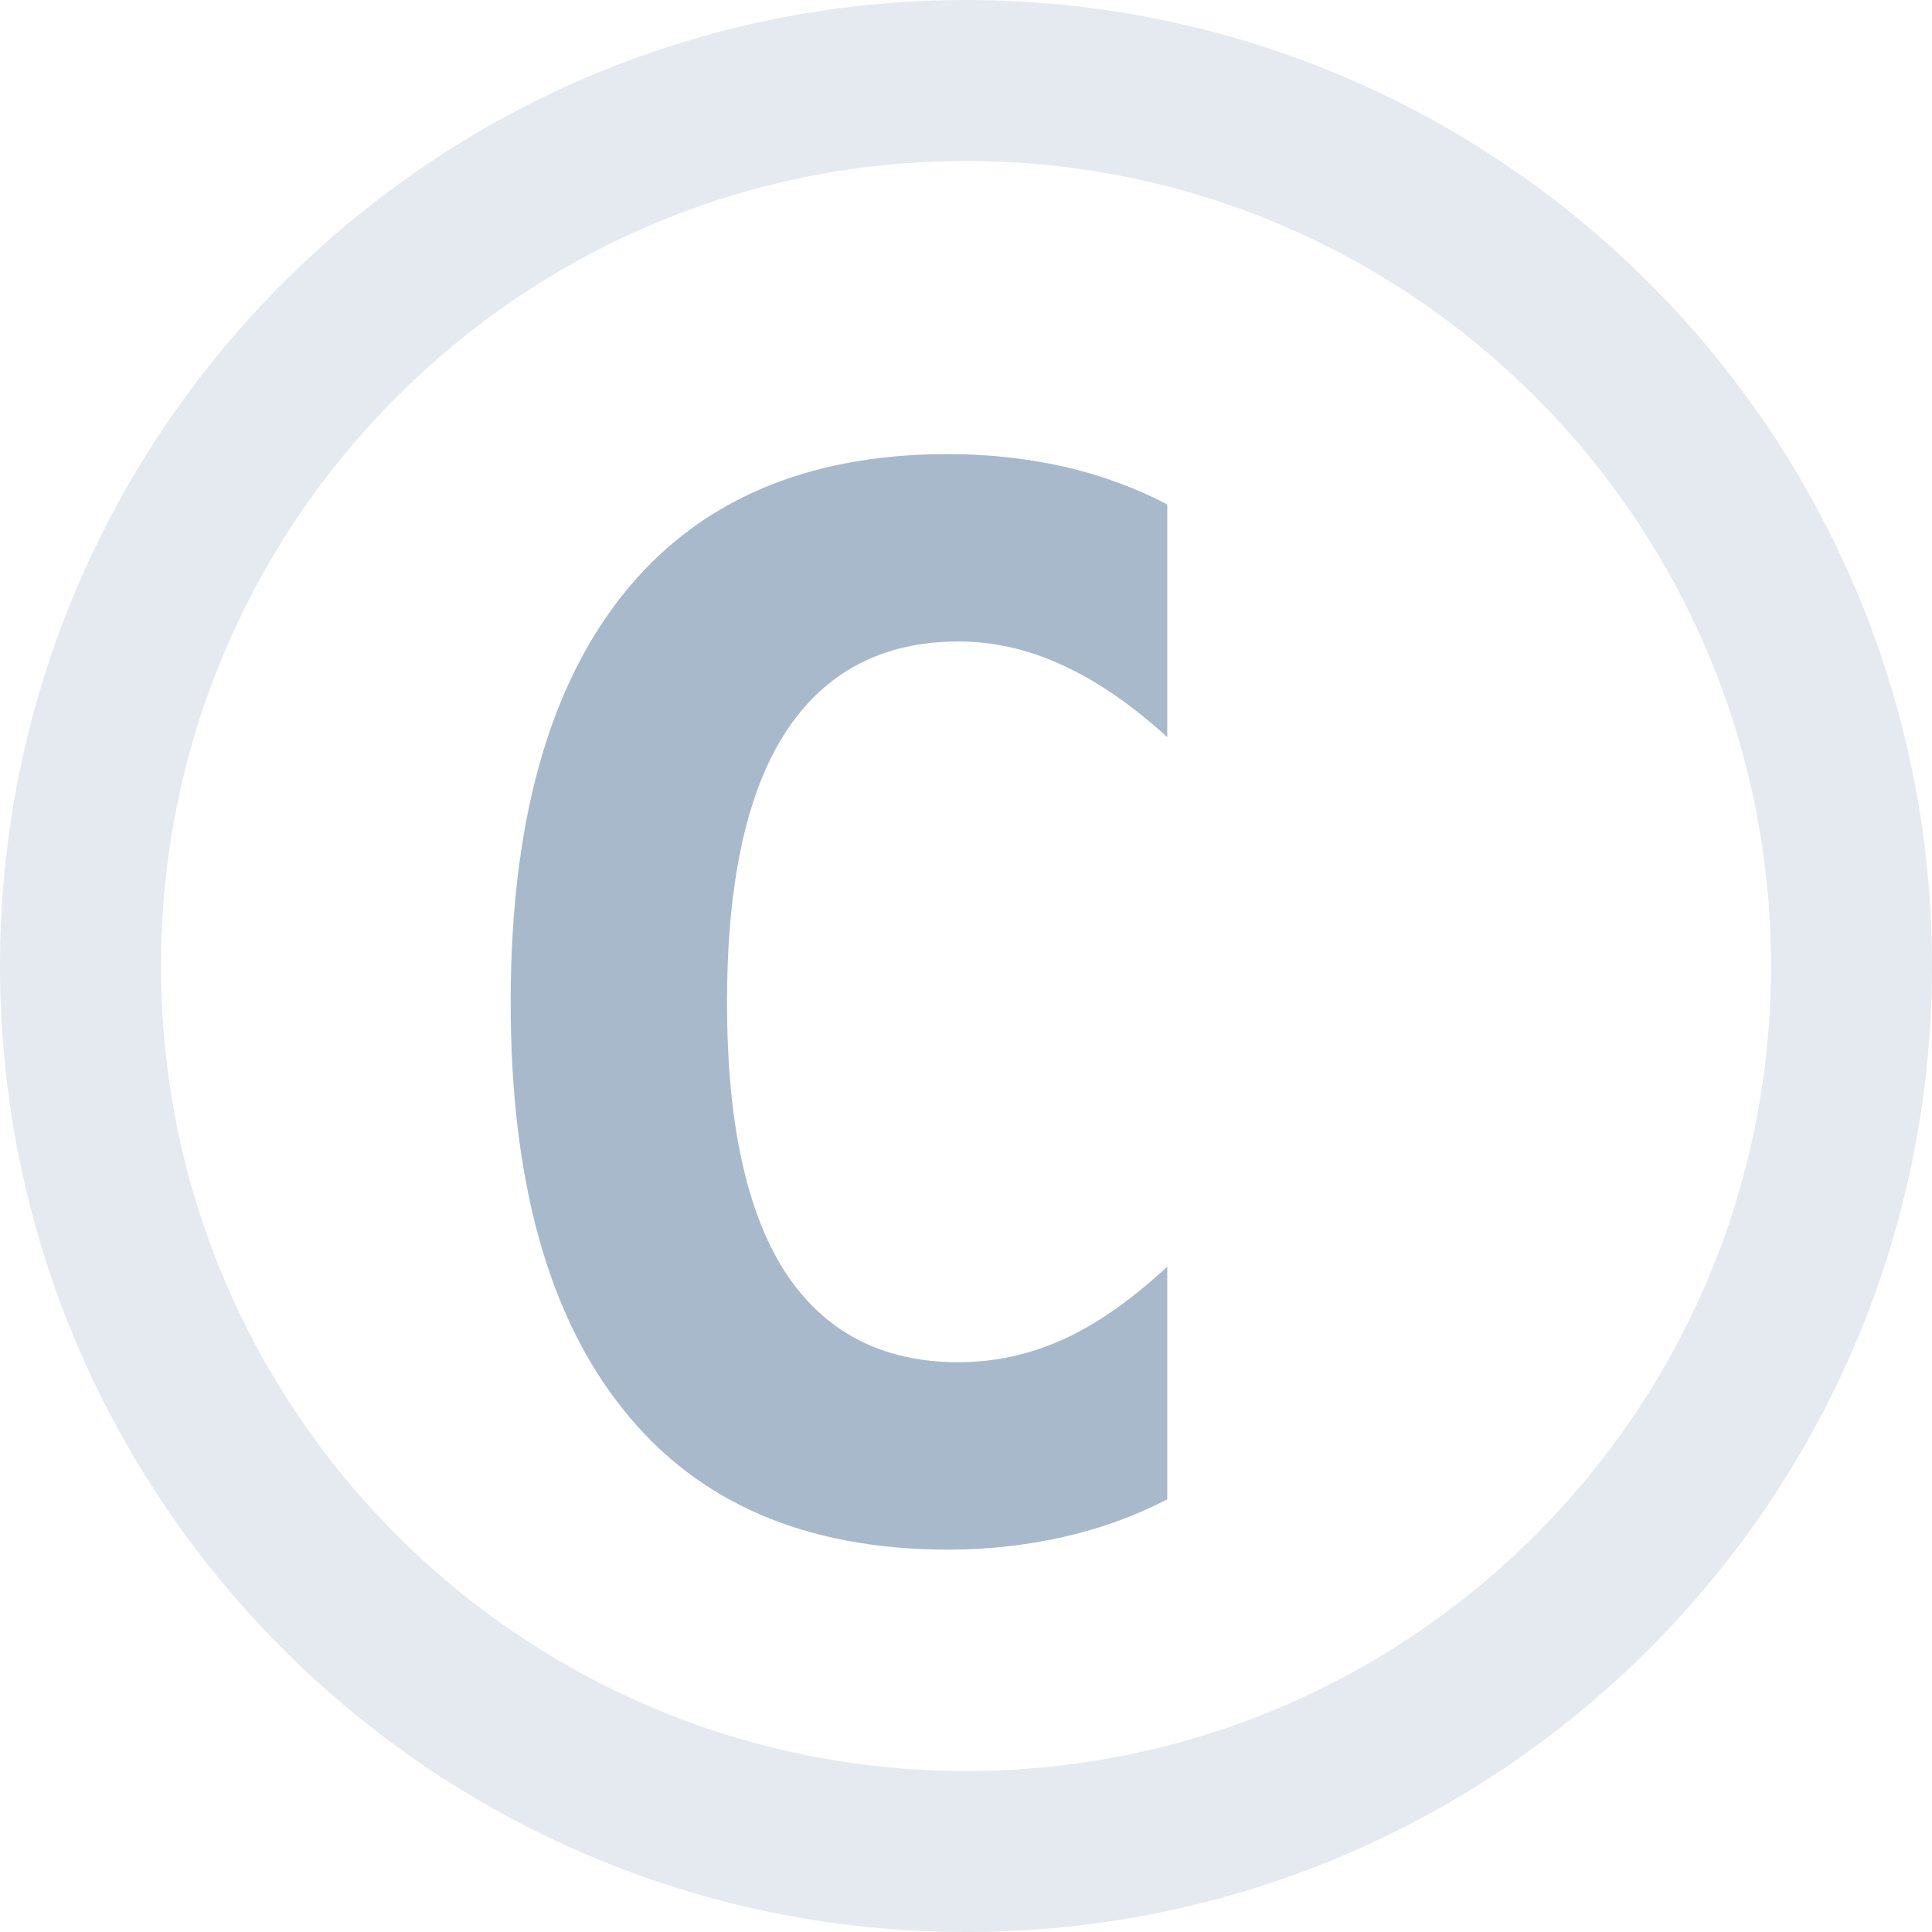
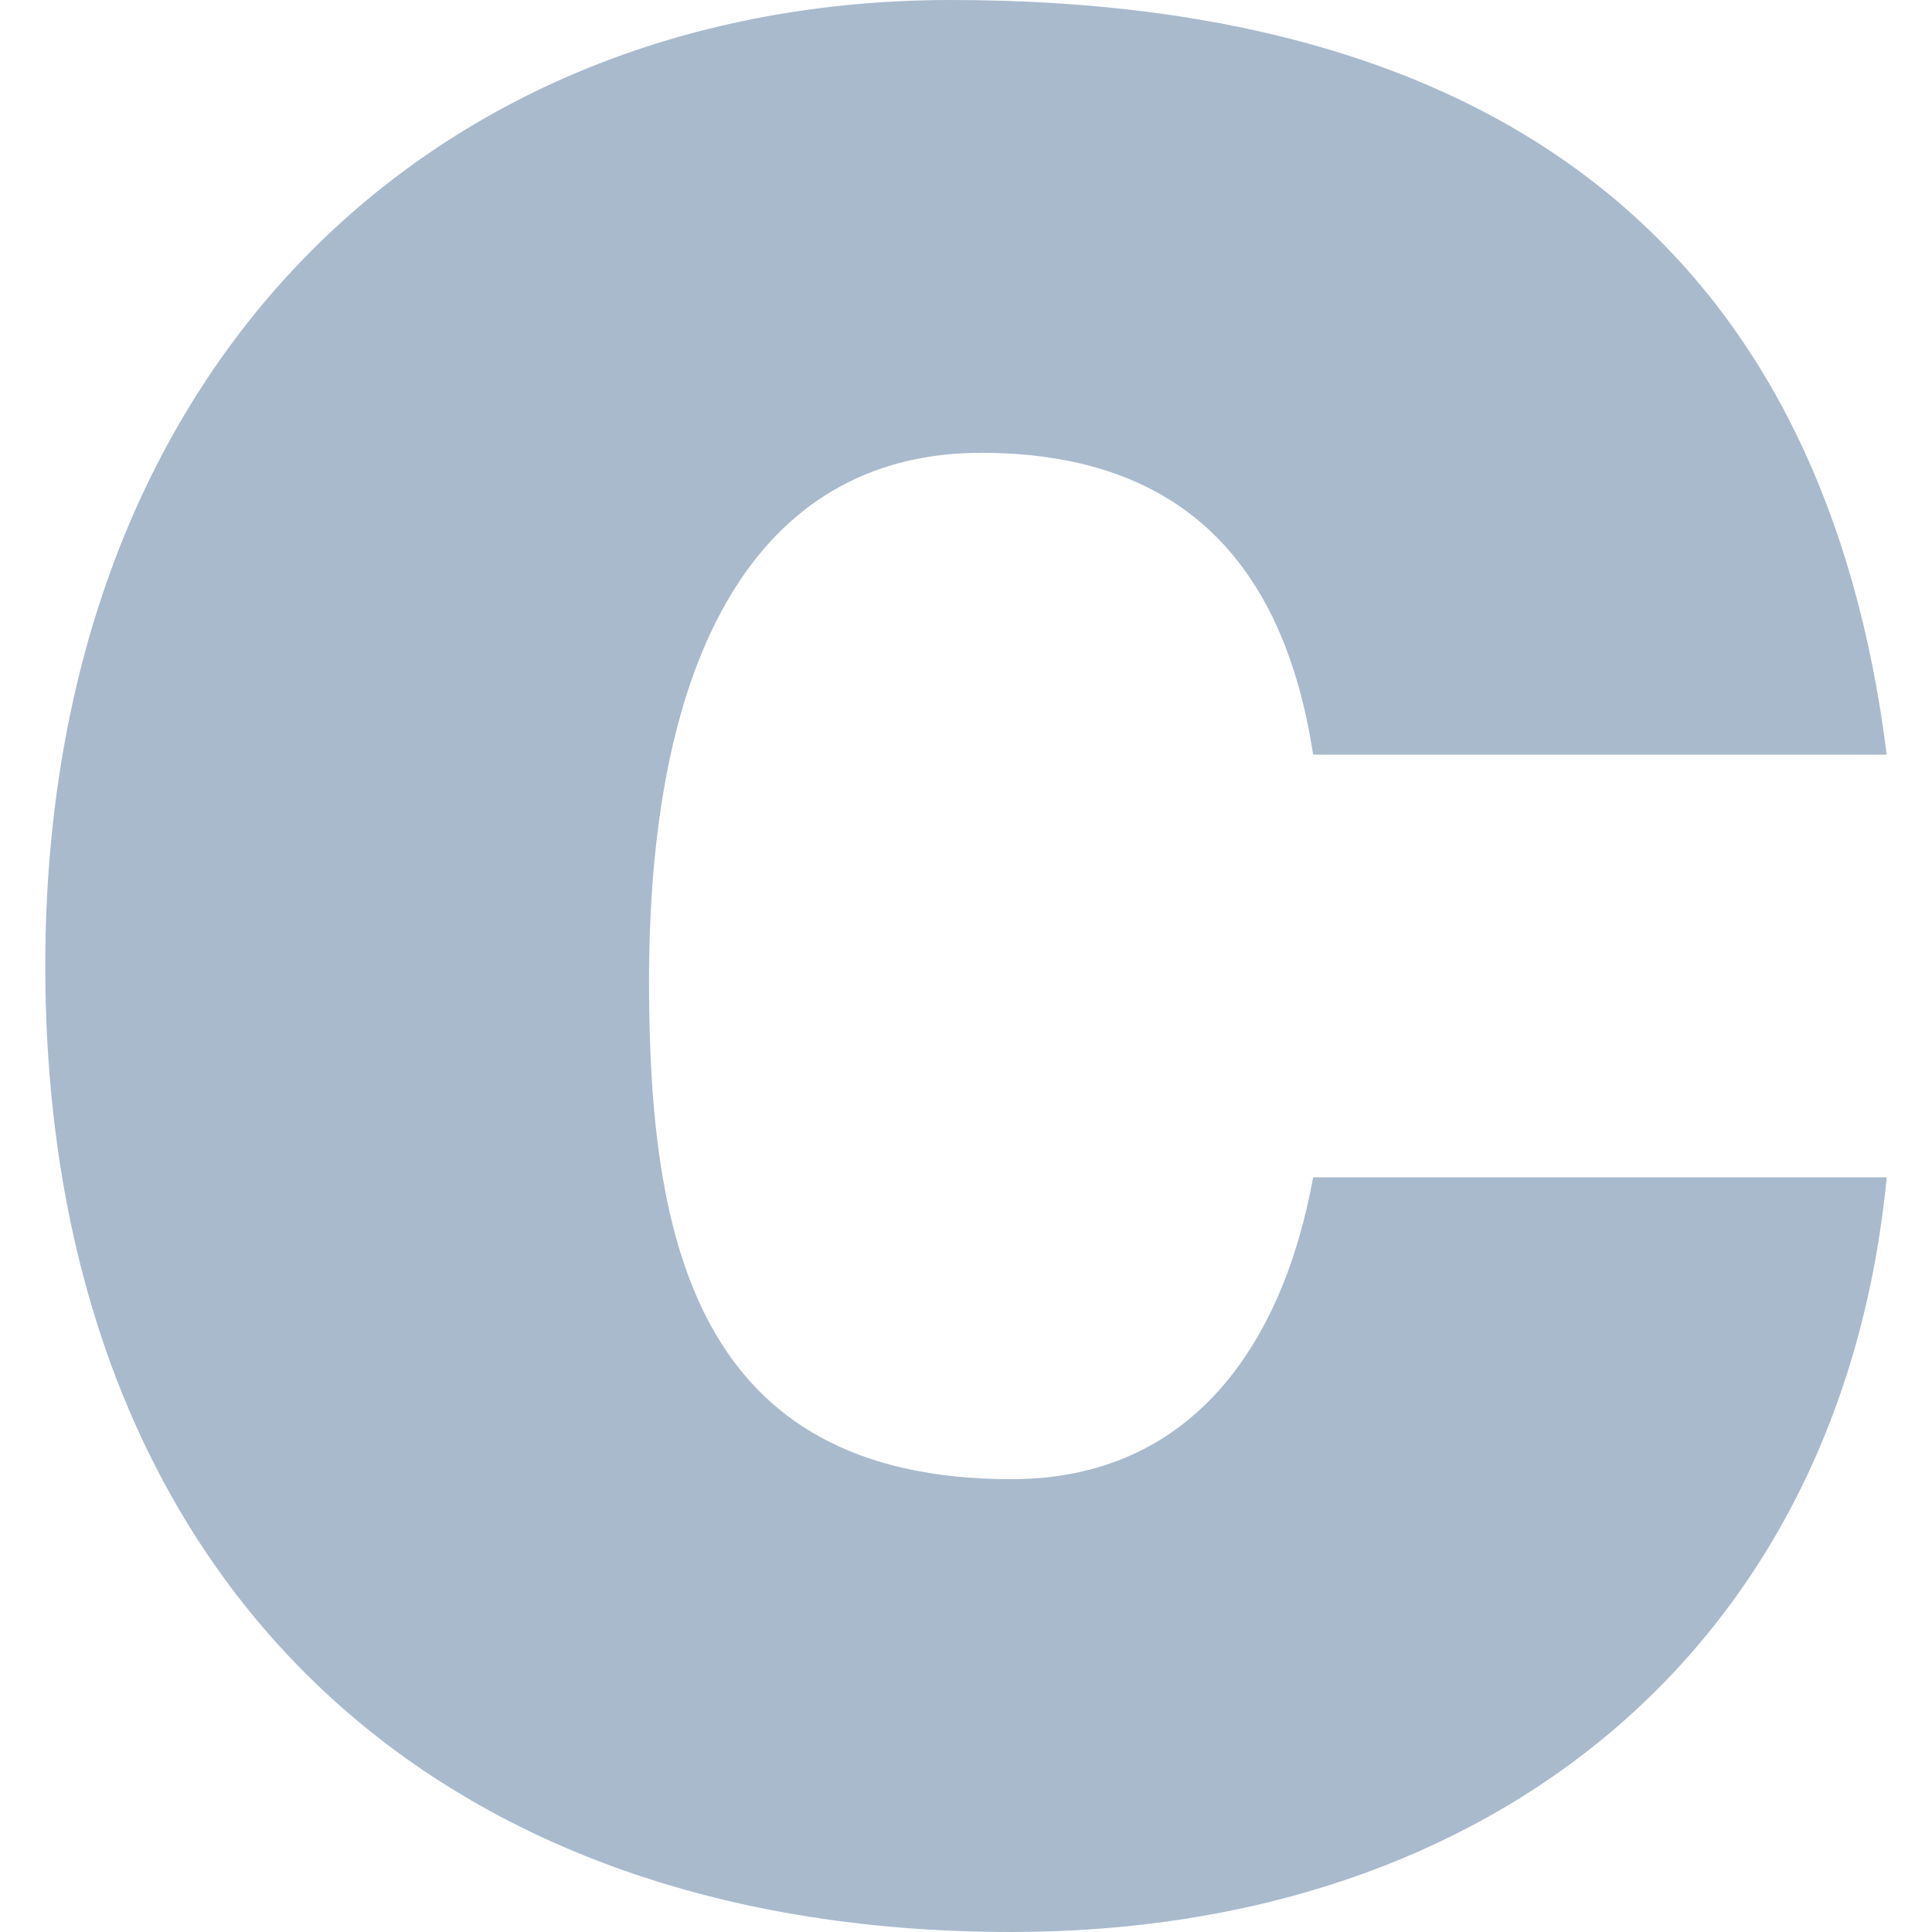
- <svg xmlns="http://www.w3.org/2000/svg" viewBox="0 0 24 24">
-   <text x="5" y="19" font-size="18" font-weight="900" fill="#A8B9CC" font-family="monospace">C</text>
-   <circle cx="12" cy="12" r="11" stroke="#A8B9CC" stroke-width="2" fill="none" opacity="0.3" />
+ <svg xmlns="http://www.w3.org/2000/svg" viewBox="0 0 128 128">
+   <path fill="#a9bacd" d="M125 50c-4-32-24-50-62-50C29 0 3 24 3 64c0 39 24 64 64 64 32 0 55-19 58-50H87c-2 11-8 20-20 20-21 0-24-16-24-33 0-23 8-35 22-35 13 0 20 7 22 20z" />
</svg>
